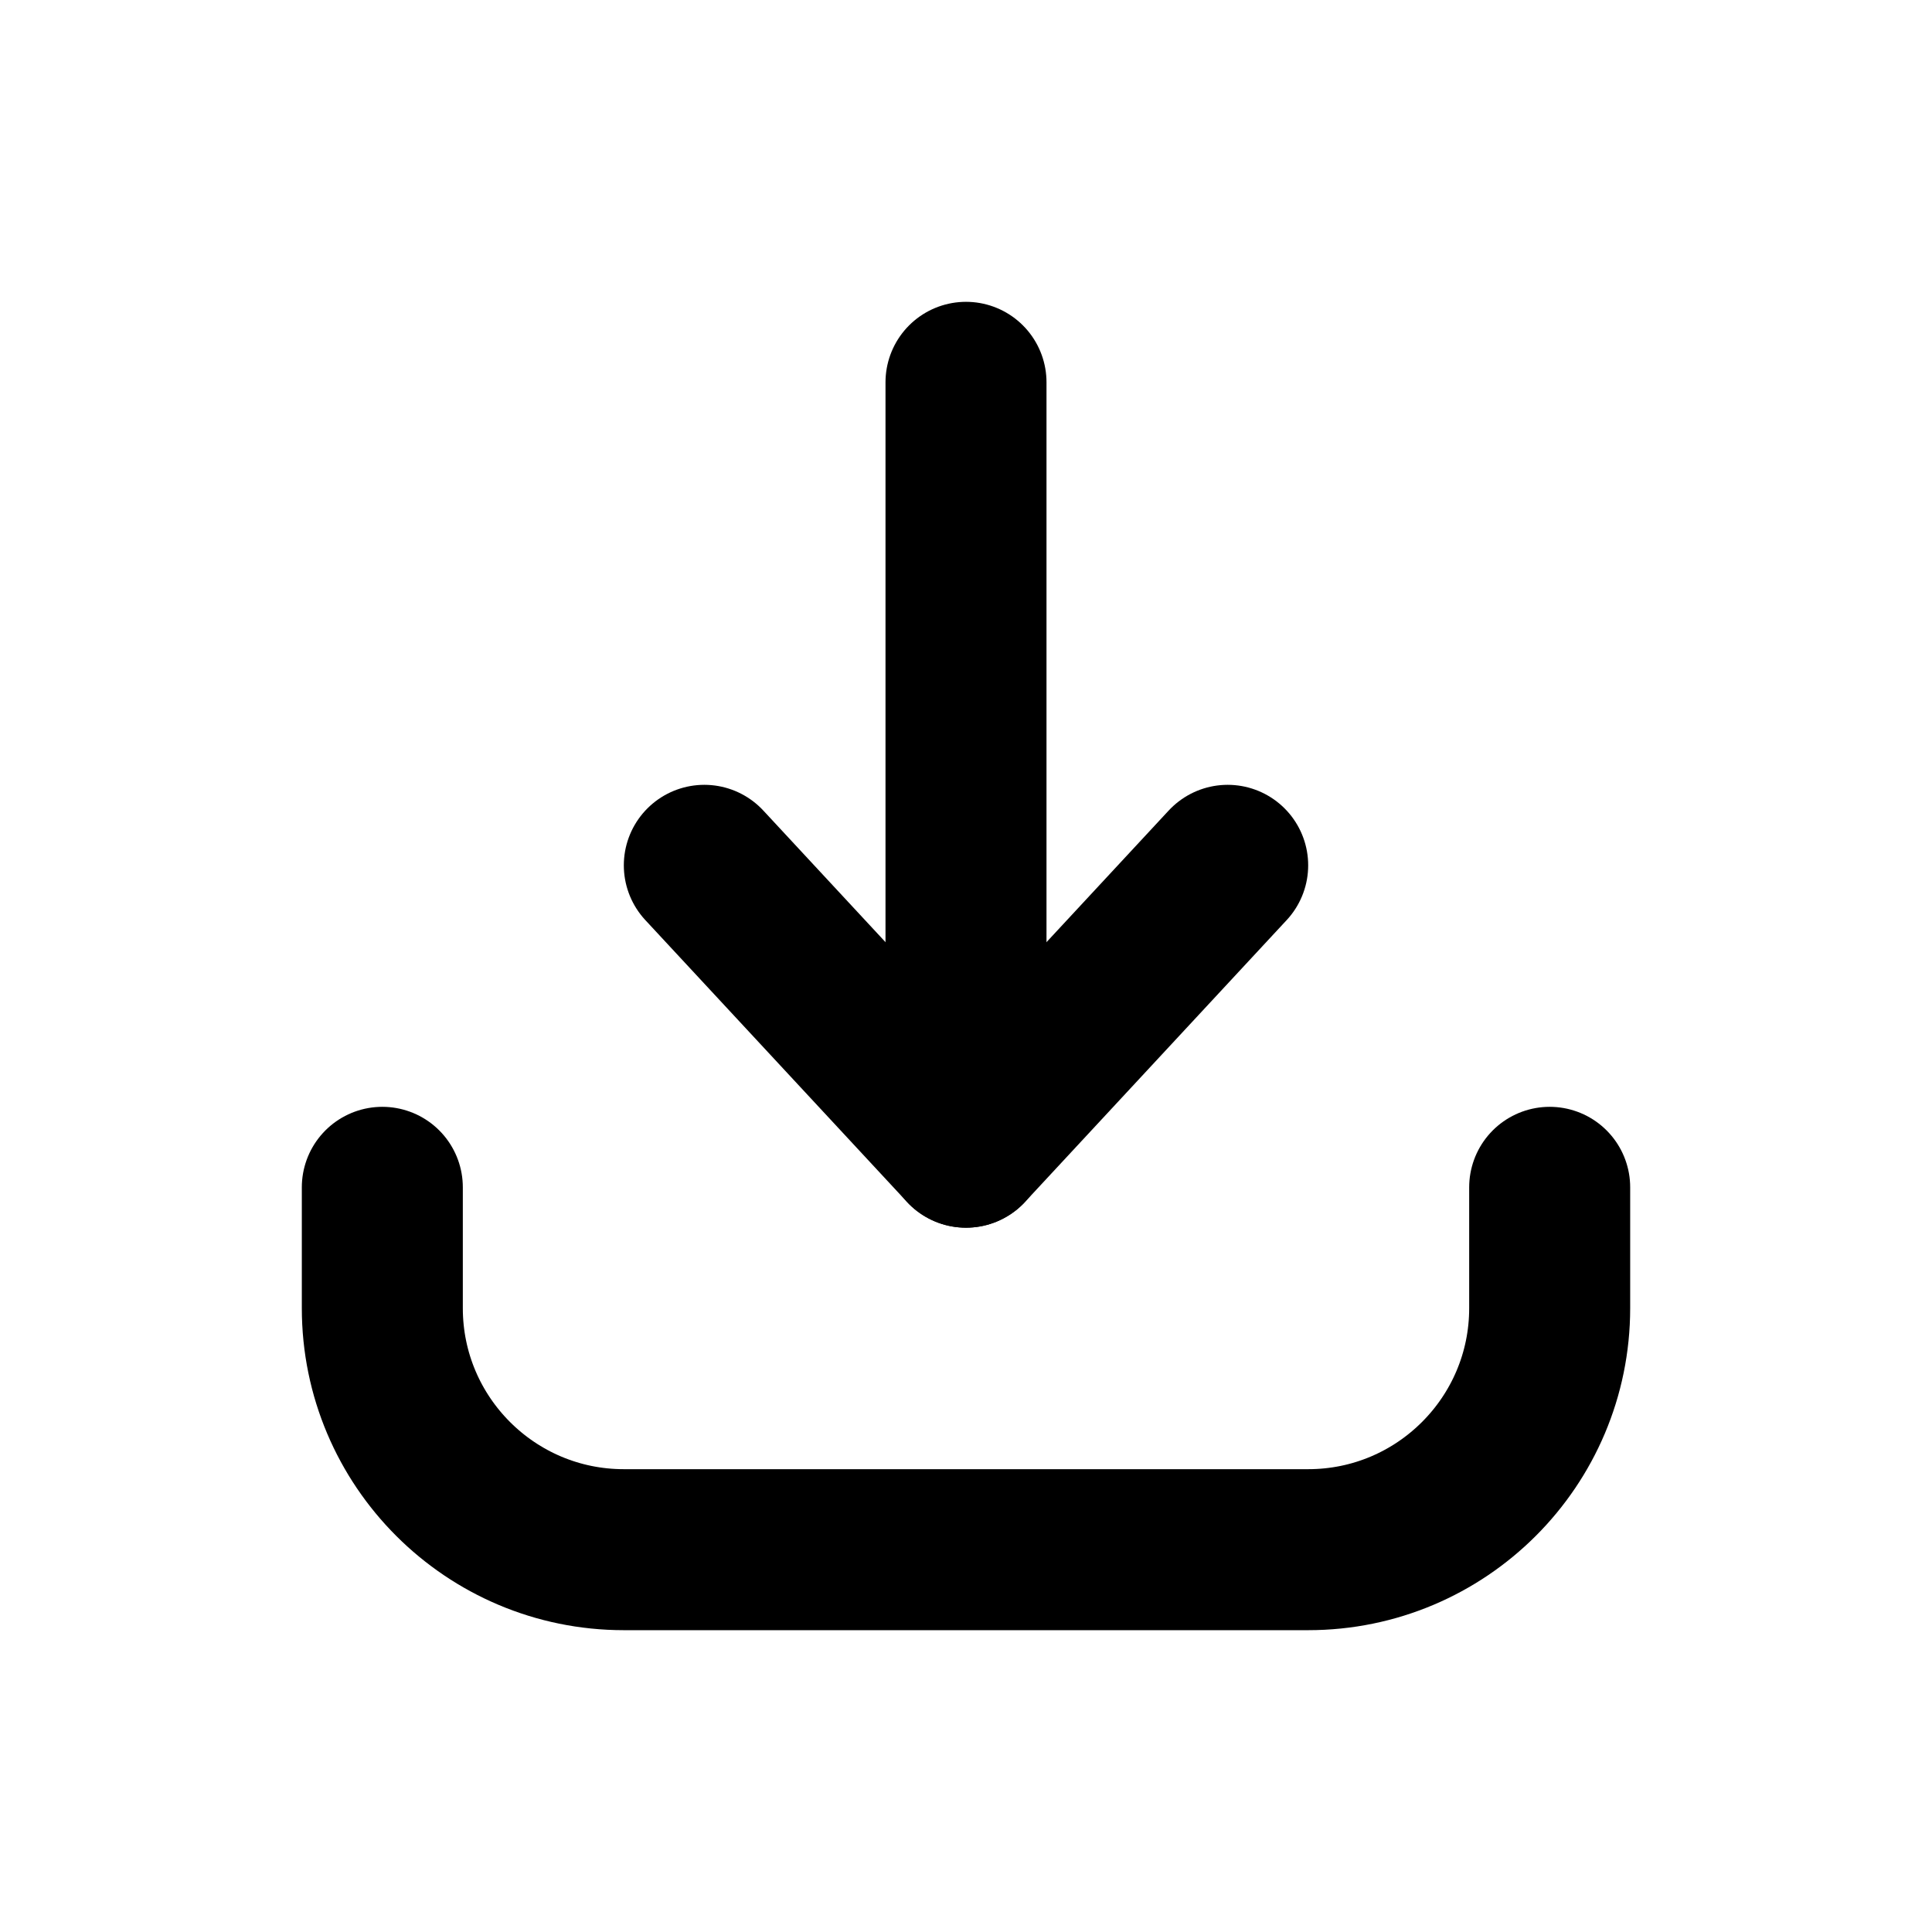
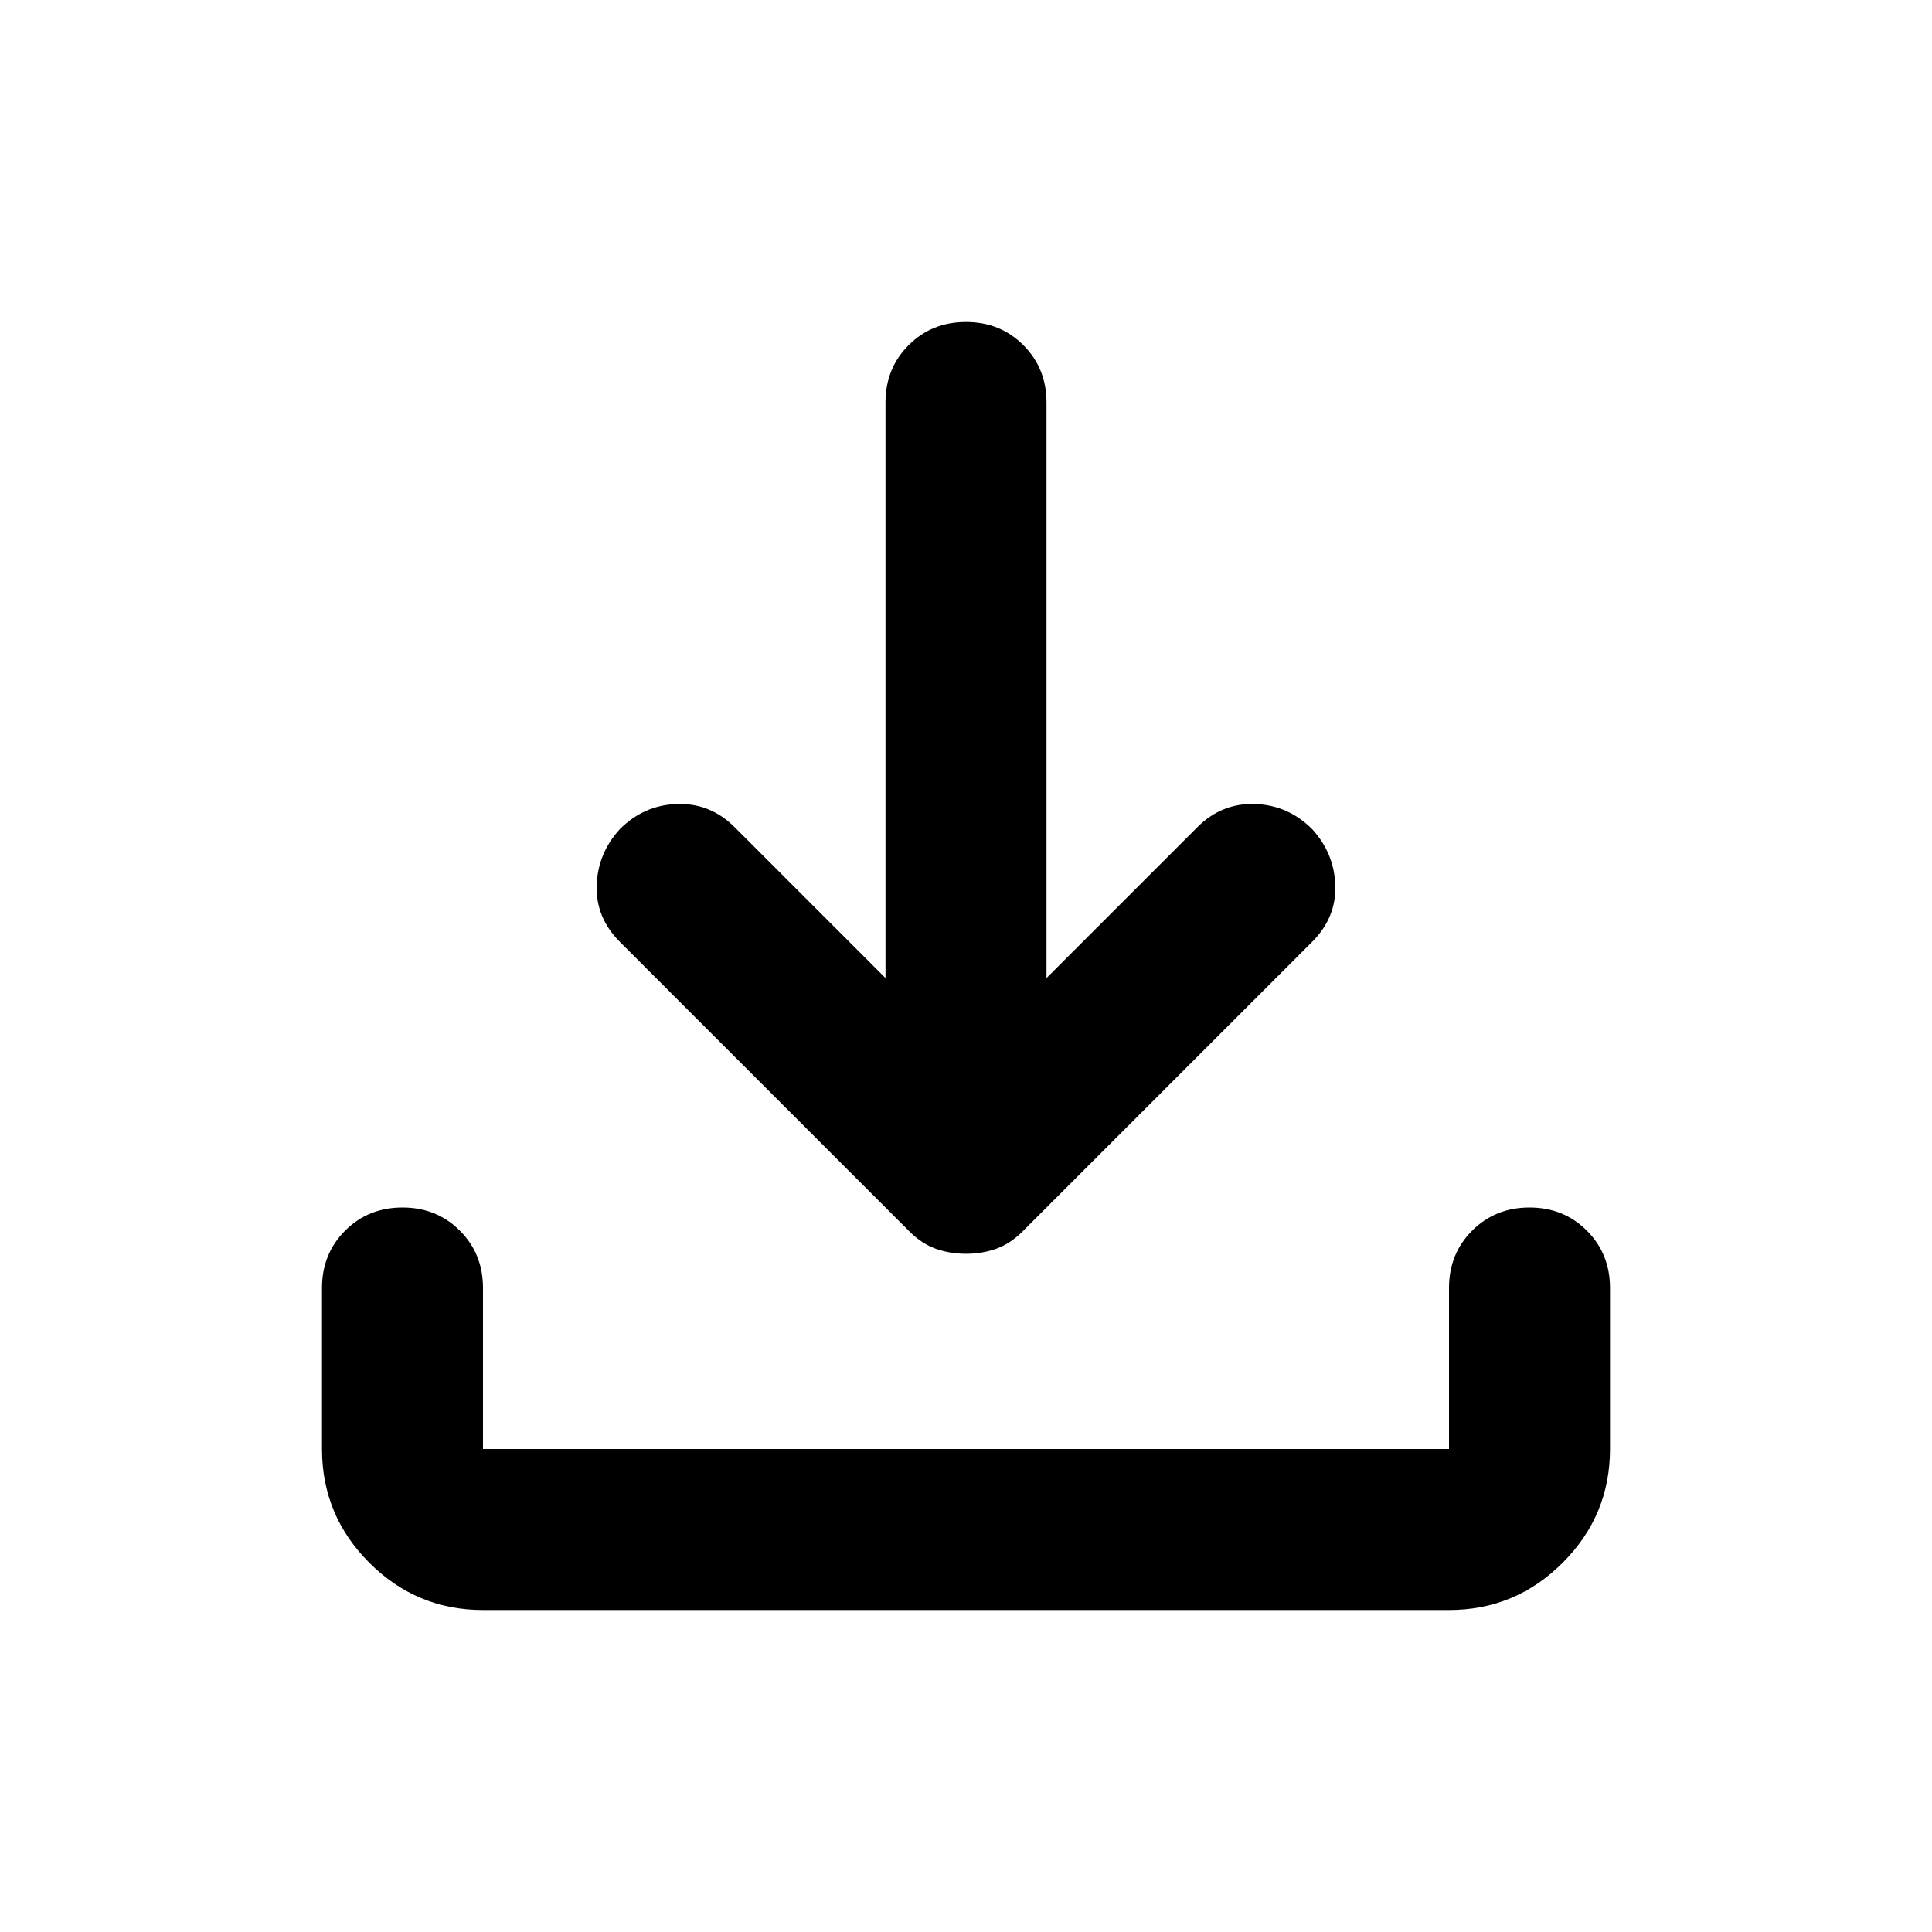
- <svg xmlns="http://www.w3.org/2000/svg" width="100%" height="100%" viewBox="0 0 18 18" fill="none">
-   <path d="M3.562 11.062V12.188C3.562 13.43 4.57 14.438 5.812 14.438H12.188C13.43 14.438 14.438 13.43 14.438 12.188V11.062" stroke="currentColor" stroke-width="1.5" stroke-linecap="round" stroke-linejoin="round" />
-   <path d="M9 10.688V3.562" stroke="currentColor" stroke-width="1.5" stroke-linecap="round" stroke-linejoin="round" />
-   <path d="M6.562 8.062L9 10.688L11.438 8.062" stroke="currentColor" stroke-width="1.5" stroke-linecap="round" stroke-linejoin="round" />
+ <svg xmlns="http://www.w3.org/2000/svg" height="24" viewBox="0 -960 960 960" width="24" fill="currentColor">
+   <path d="M465-339.5q-7-2.5-13-8.5L308-492q-12-12-11.5-28t11.5-28q12-12 28.5-12.5T365-549l75 75v-286q0-17 11.5-28.5T480-800q17 0 28.5 11.5T520-760v286l75-75q12-12 28.5-11.5T652-548q11 12 11.5 28T652-492L508-348q-6 6-13 8.5t-15 2.5q-8 0-15-2.5ZM240-160q-33 0-56.5-23.5T160-240v-80q0-17 11.5-28.5T200-360q17 0 28.5 11.5T240-320v80h480v-80q0-17 11.5-28.5T760-360q17 0 28.5 11.5T800-320v80q0 33-23.5 56.5T720-160H240Z" />
</svg>
